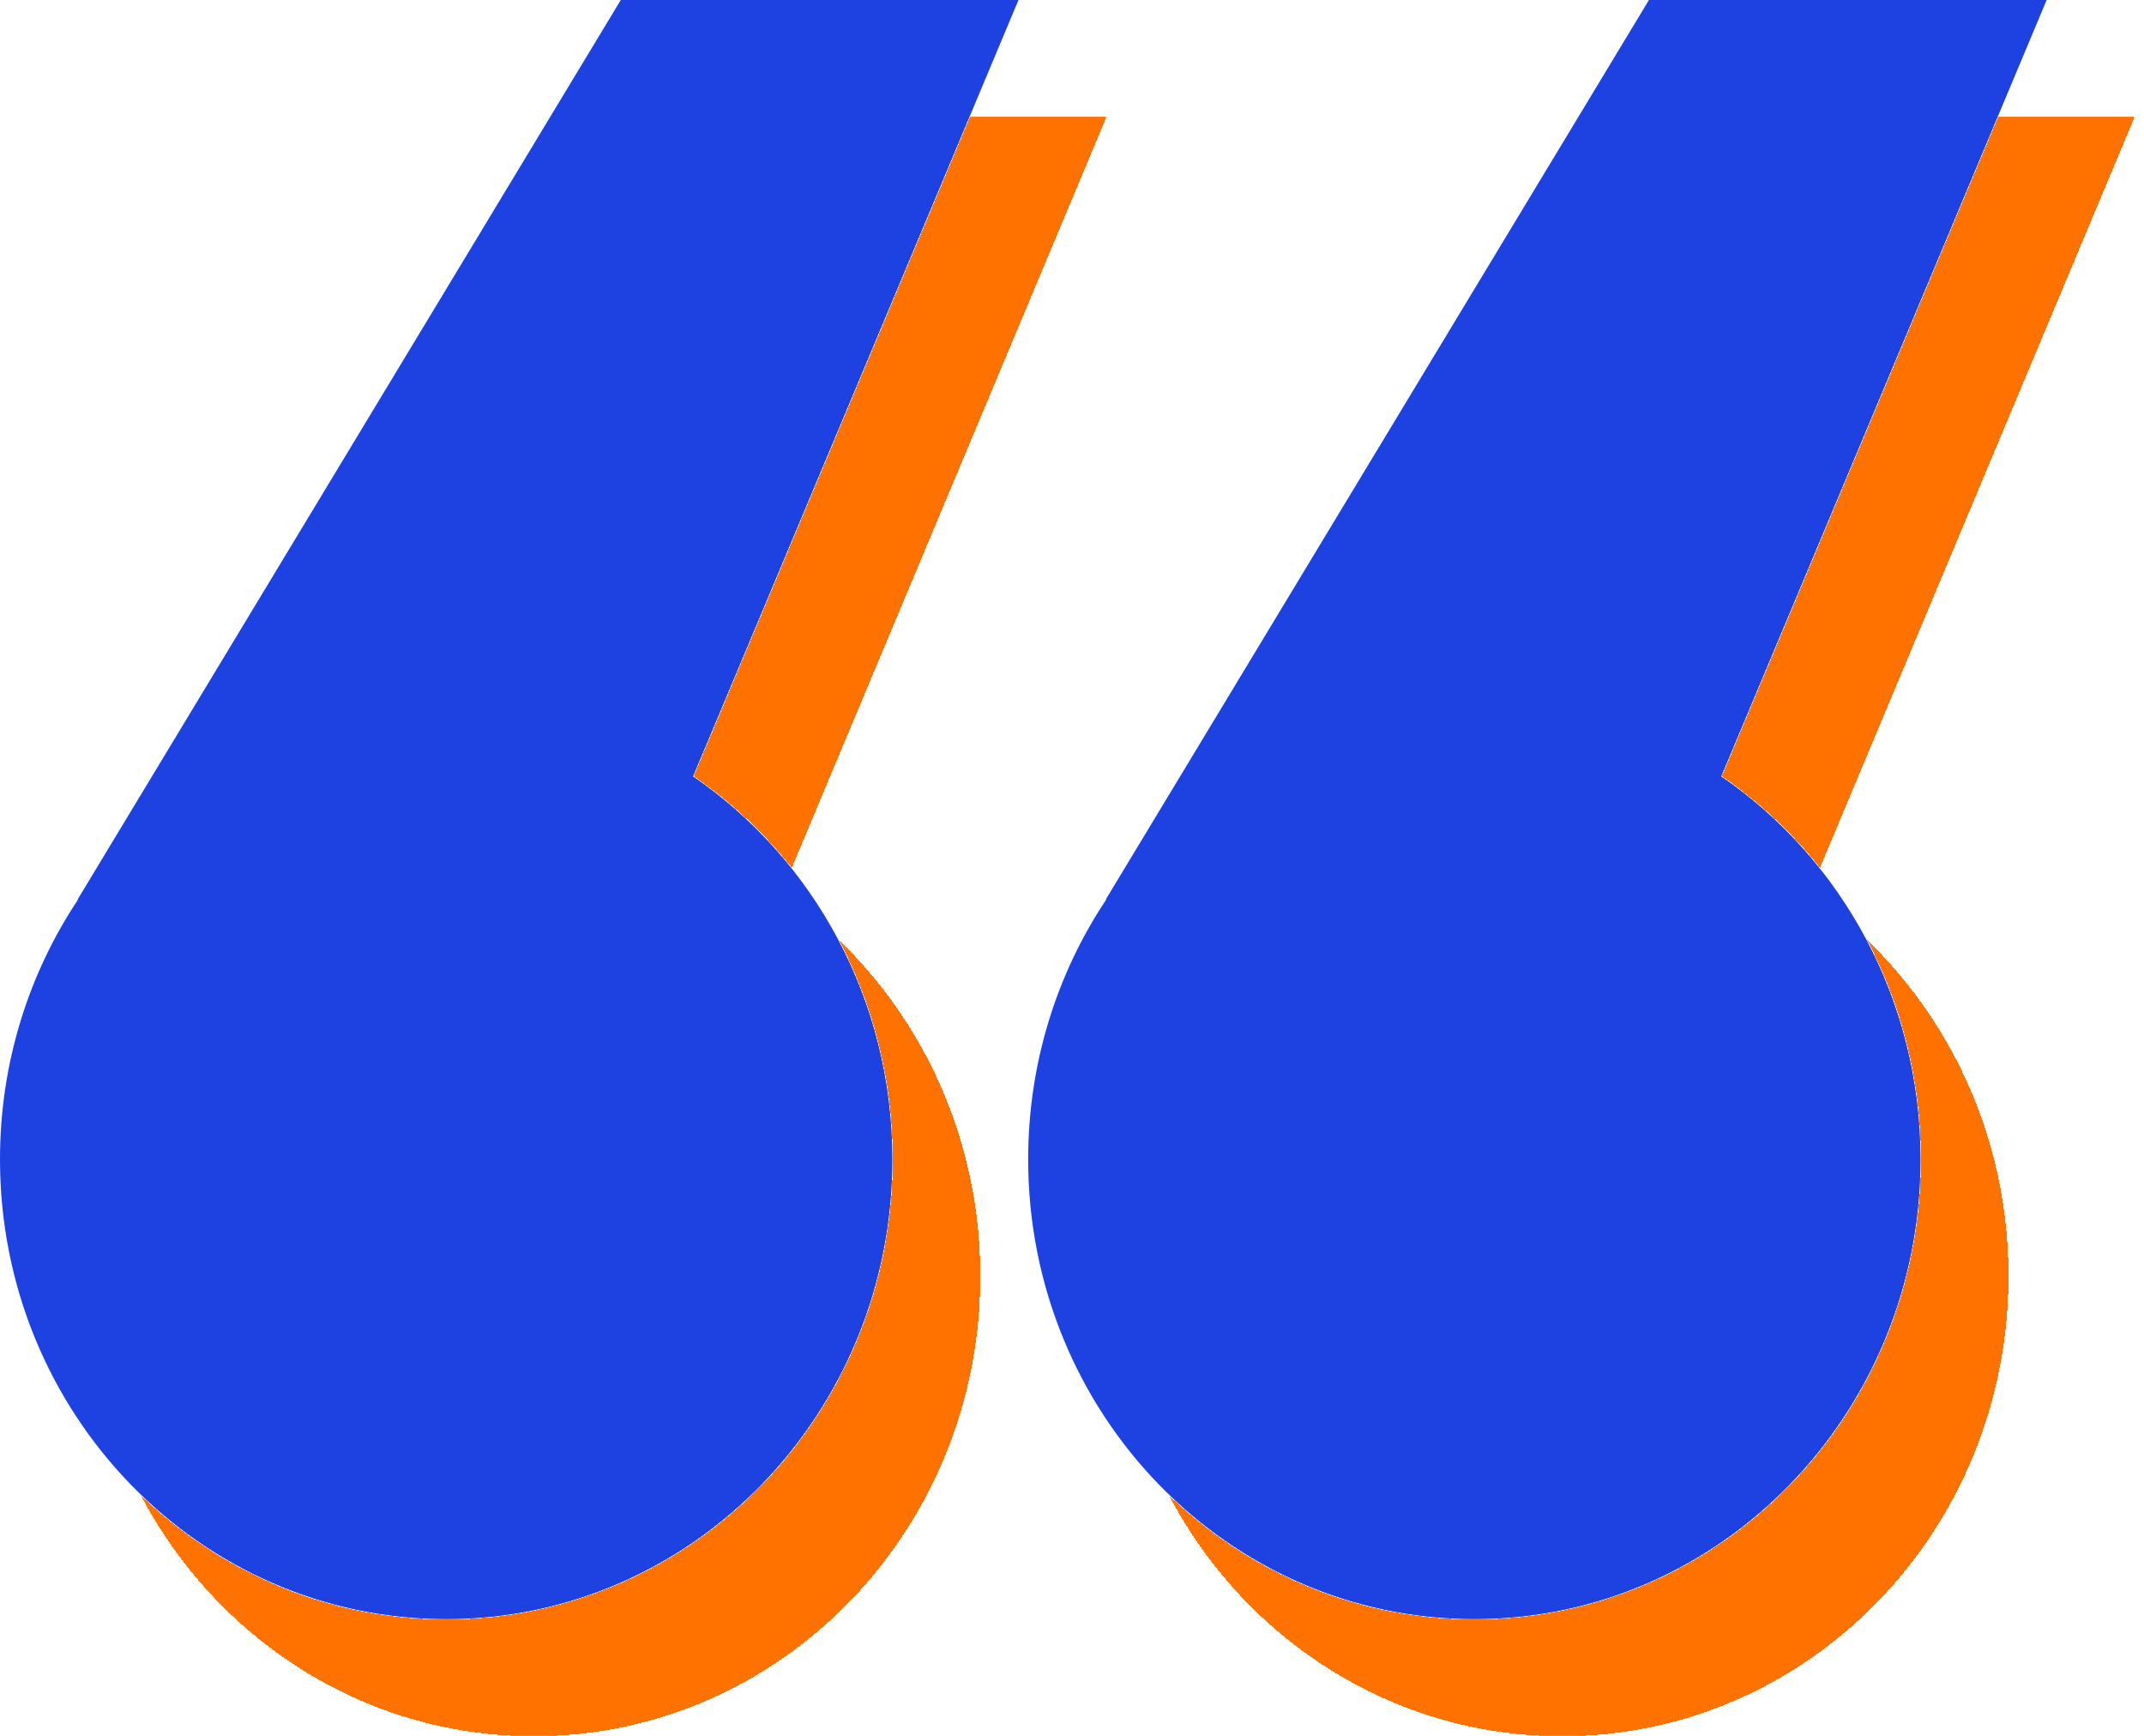
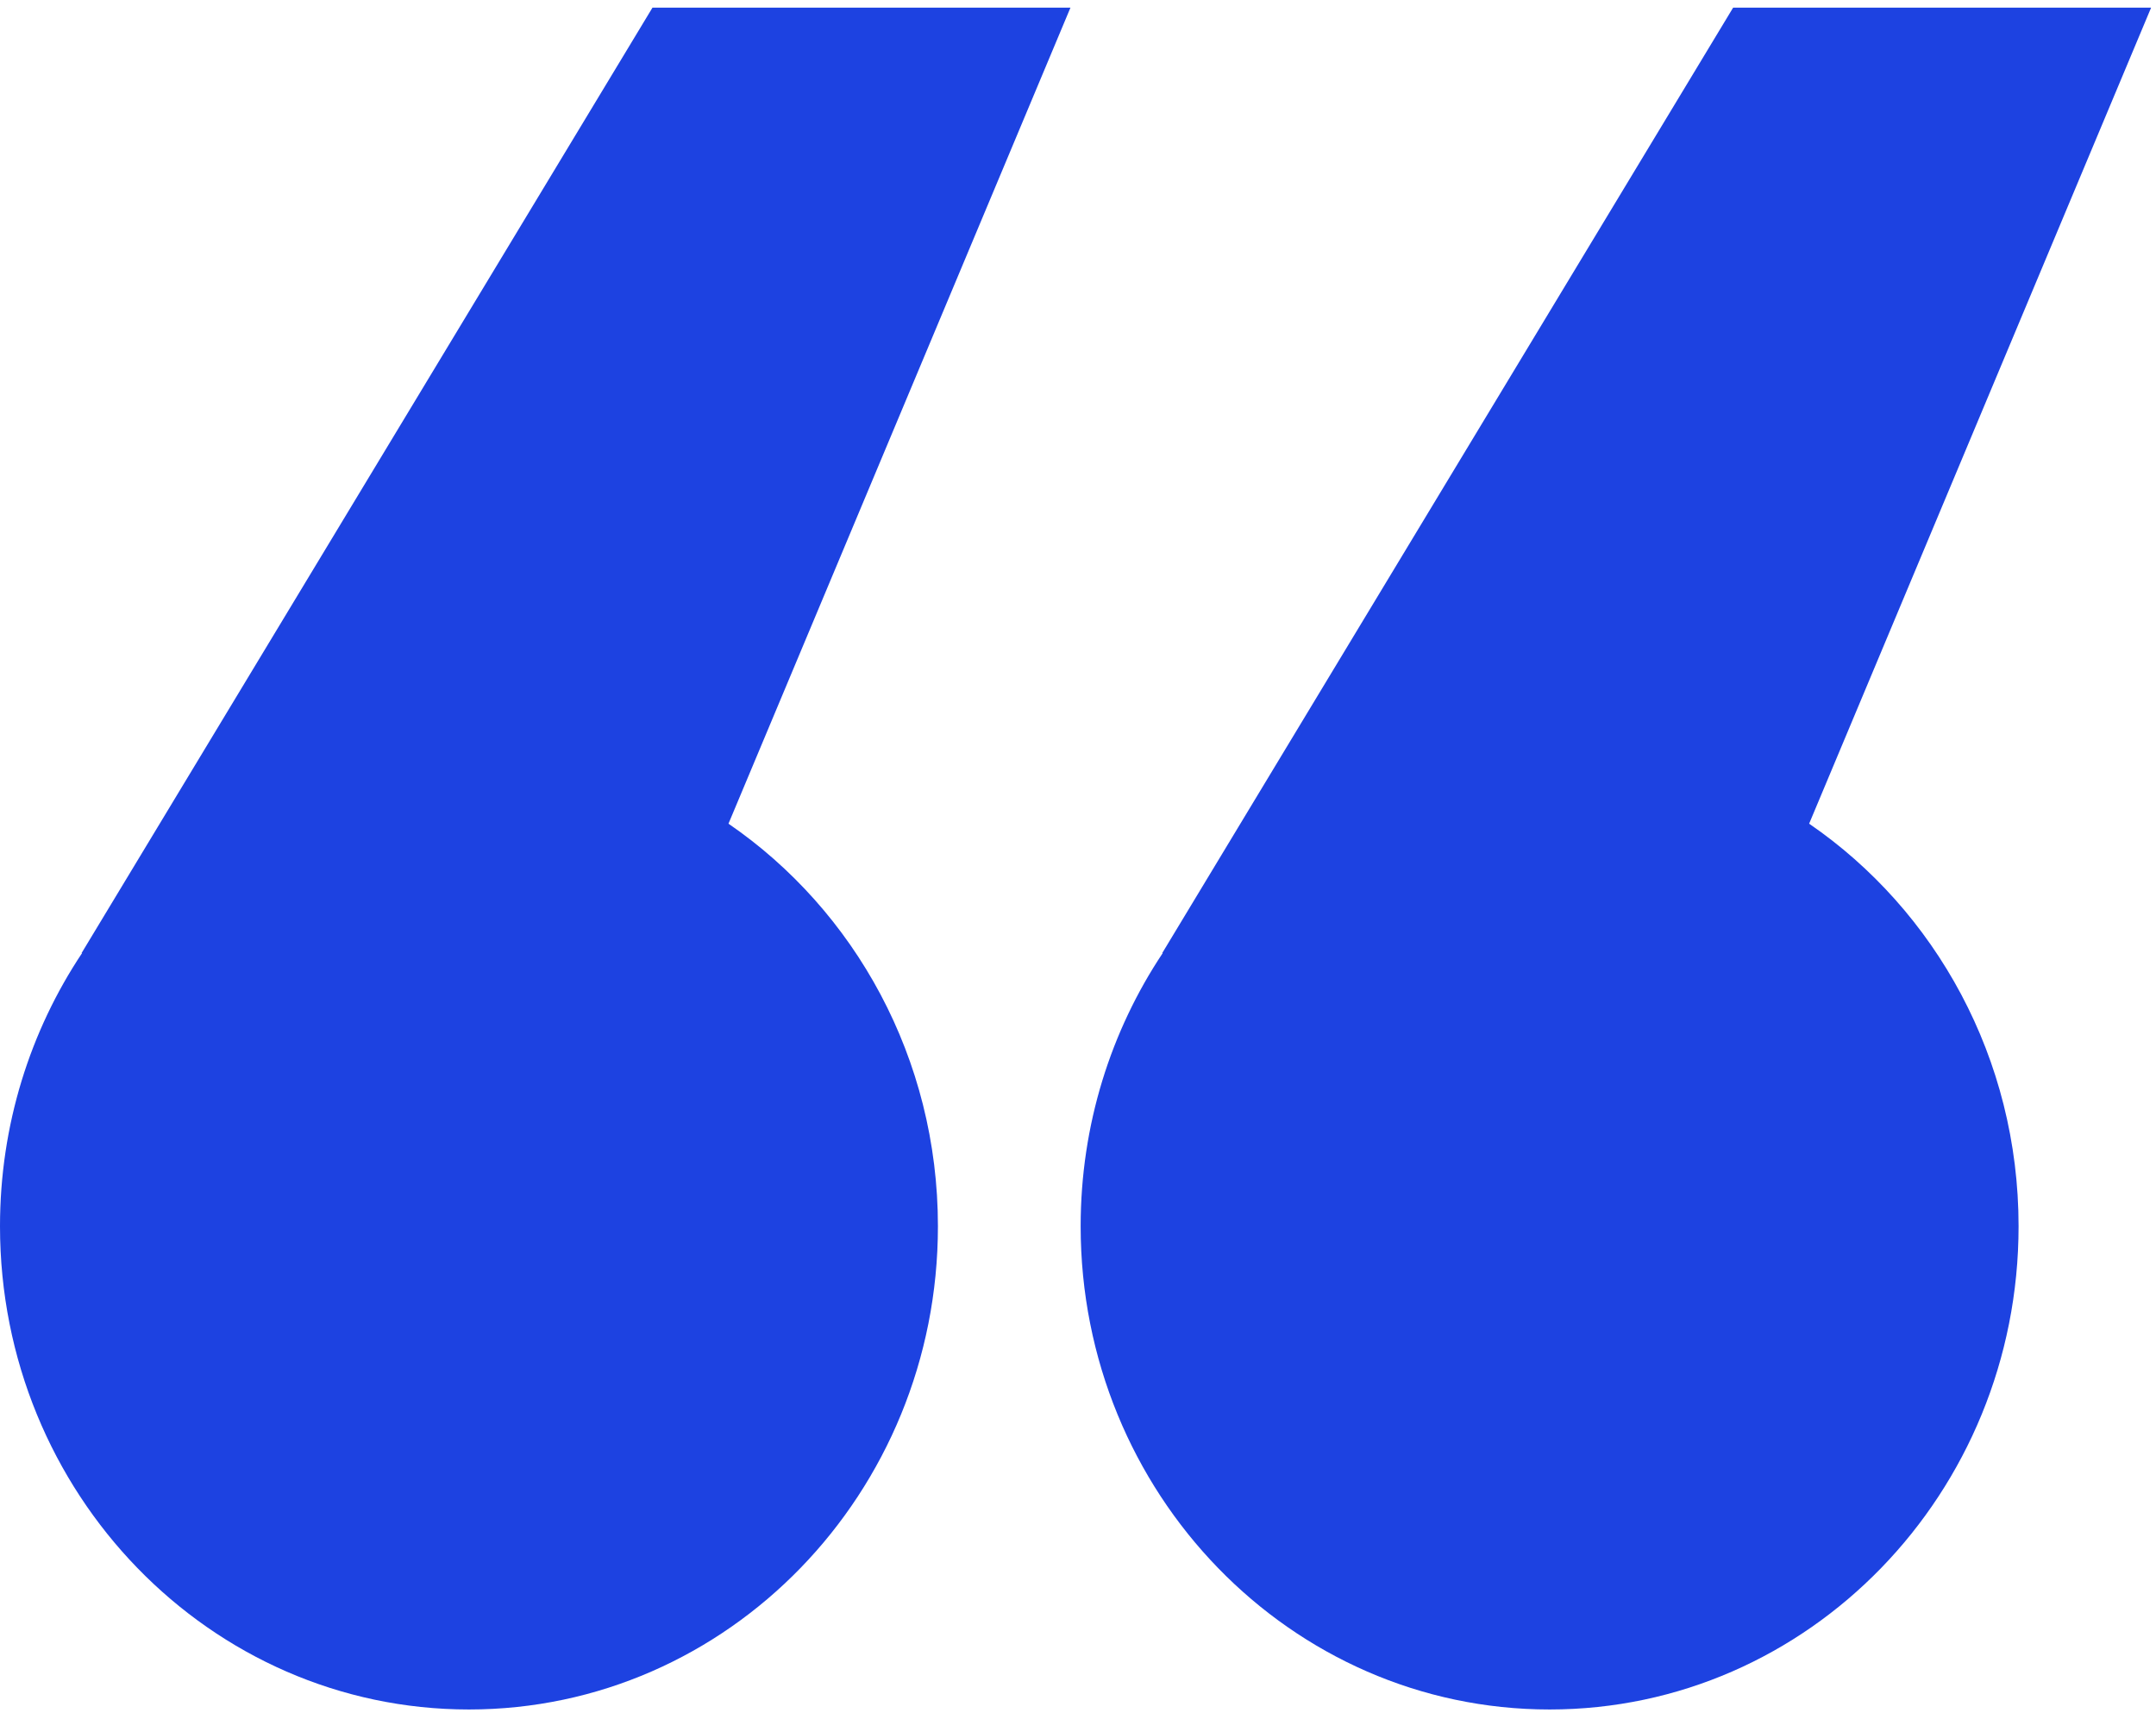
- <svg xmlns="http://www.w3.org/2000/svg" width="147" height="119" viewBox="0 0 147 119" fill="none">
-   <g filter="url(#filter0_d_345_2783)">
-     <path fill-rule="evenodd" clip-rule="evenodd" d="M69.831 0H42.563L5.32 61.667L5.353 61.666C1.976 66.734 0 72.87 0 79.482C0 96.889 13.697 111 30.593 111C47.488 111 61.185 96.889 61.185 79.482C61.185 68.525 55.758 58.873 47.522 53.225L69.831 0Z" fill="#1D42E1" />
-   </g>
-   <g filter="url(#filter1_d_345_2783)">
-     <path fill-rule="evenodd" clip-rule="evenodd" d="M140.325 0H113.058L75.815 61.667L75.848 61.666C72.471 66.734 70.495 72.87 70.495 79.482C70.495 96.889 84.191 111 101.087 111C117.983 111 131.68 96.889 131.68 79.482C131.68 68.525 126.253 58.873 118.017 53.225L140.325 0Z" fill="#1D42E1" />
-   </g>
-   <defs>
-     <filter id="filter0_d_345_2783" x="0" y="0" width="75.831" height="119" filterUnits="userSpaceOnUse" color-interpolation-filters="sRGB">
-       <feFlood flood-opacity="0" result="BackgroundImageFix" />
-       <feColorMatrix in="SourceAlpha" type="matrix" values="0 0 0 0 0 0 0 0 0 0 0 0 0 0 0 0 0 0 127 0" result="hardAlpha" />
-       <feOffset dx="6" dy="8" />
-       <feComposite in2="hardAlpha" operator="out" />
-       <feColorMatrix type="matrix" values="0 0 0 0 1 0 0 0 0 0.447 0 0 0 0 0 0 0 0 1 0" />
-       <feBlend mode="normal" in2="BackgroundImageFix" result="effect1_dropShadow_345_2783" />
-       <feBlend mode="normal" in="SourceGraphic" in2="effect1_dropShadow_345_2783" result="shape" />
-     </filter>
-     <filter id="filter1_d_345_2783" x="70.495" y="0" width="75.831" height="119" filterUnits="userSpaceOnUse" color-interpolation-filters="sRGB">
-       <feFlood flood-opacity="0" result="BackgroundImageFix" />
-       <feColorMatrix in="SourceAlpha" type="matrix" values="0 0 0 0 0 0 0 0 0 0 0 0 0 0 0 0 0 0 127 0" result="hardAlpha" />
-       <feOffset dx="6" dy="8" />
-       <feComposite in2="hardAlpha" operator="out" />
-       <feColorMatrix type="matrix" values="0 0 0 0 1 0 0 0 0 0.447 0 0 0 0 0 0 0 0 1 0" />
-       <feBlend mode="normal" in2="BackgroundImageFix" result="effect1_dropShadow_345_2783" />
-       <feBlend mode="normal" in="SourceGraphic" in2="effect1_dropShadow_345_2783" result="shape" />
-     </filter>
-   </defs>
+ <svg xmlns="http://www.w3.org/2000/svg" width="204" height="162" viewBox="0 0 204 162" fill="none">
+   <path fill-rule="evenodd" clip-rule="evenodd" d="M101.286 0.725H61.736L7.717 90.169L7.764 90.167C2.866 97.518 0 106.419 0 116.009C0 141.257 19.866 161.725 44.373 161.725C68.879 161.725 88.746 141.257 88.746 116.009C88.746 100.116 80.874 86.117 68.929 77.925L101.286 0.725Z" fill="#1D42E1" />
+   <path fill-rule="evenodd" clip-rule="evenodd" d="M203.537 0.725H163.987L109.968 90.169L110.015 90.167C105.117 97.518 102.251 106.419 102.251 116.009C102.251 141.257 122.117 161.725 146.624 161.725C171.131 161.725 190.997 141.257 190.997 116.009C190.997 100.116 183.125 86.117 171.18 77.925L203.537 0.725Z" fill="#1D42E1" />
</svg>
